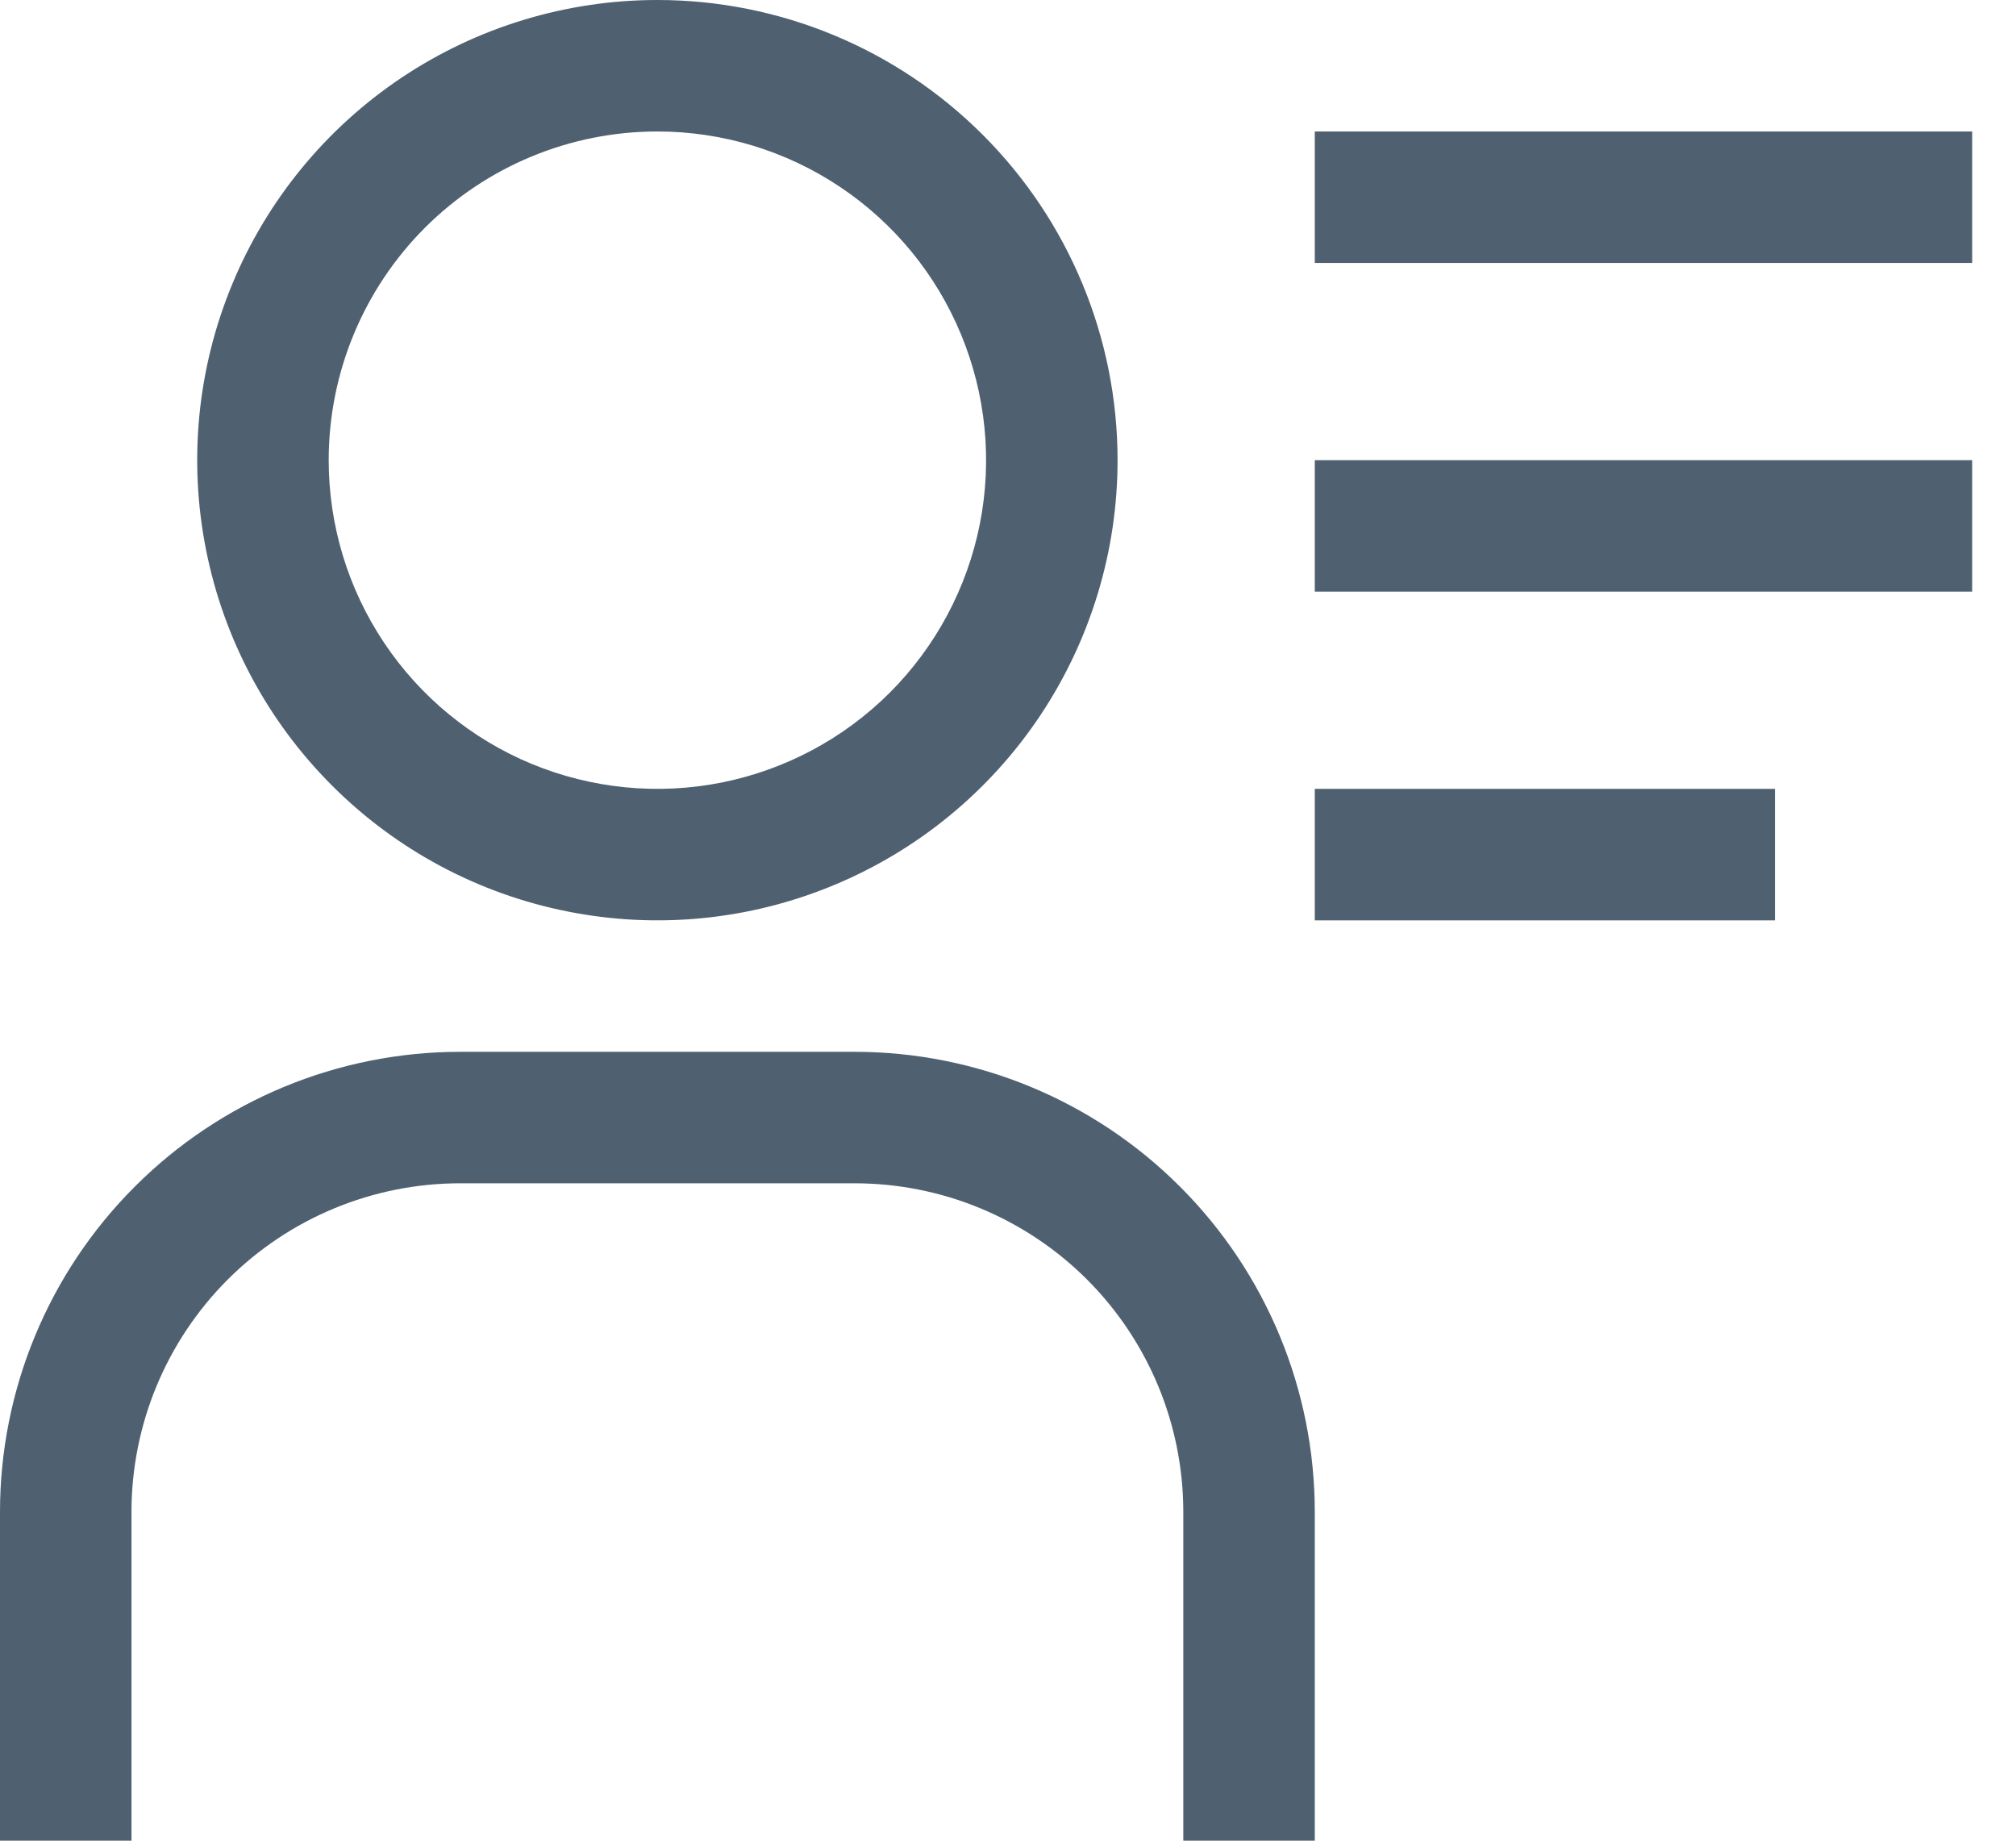
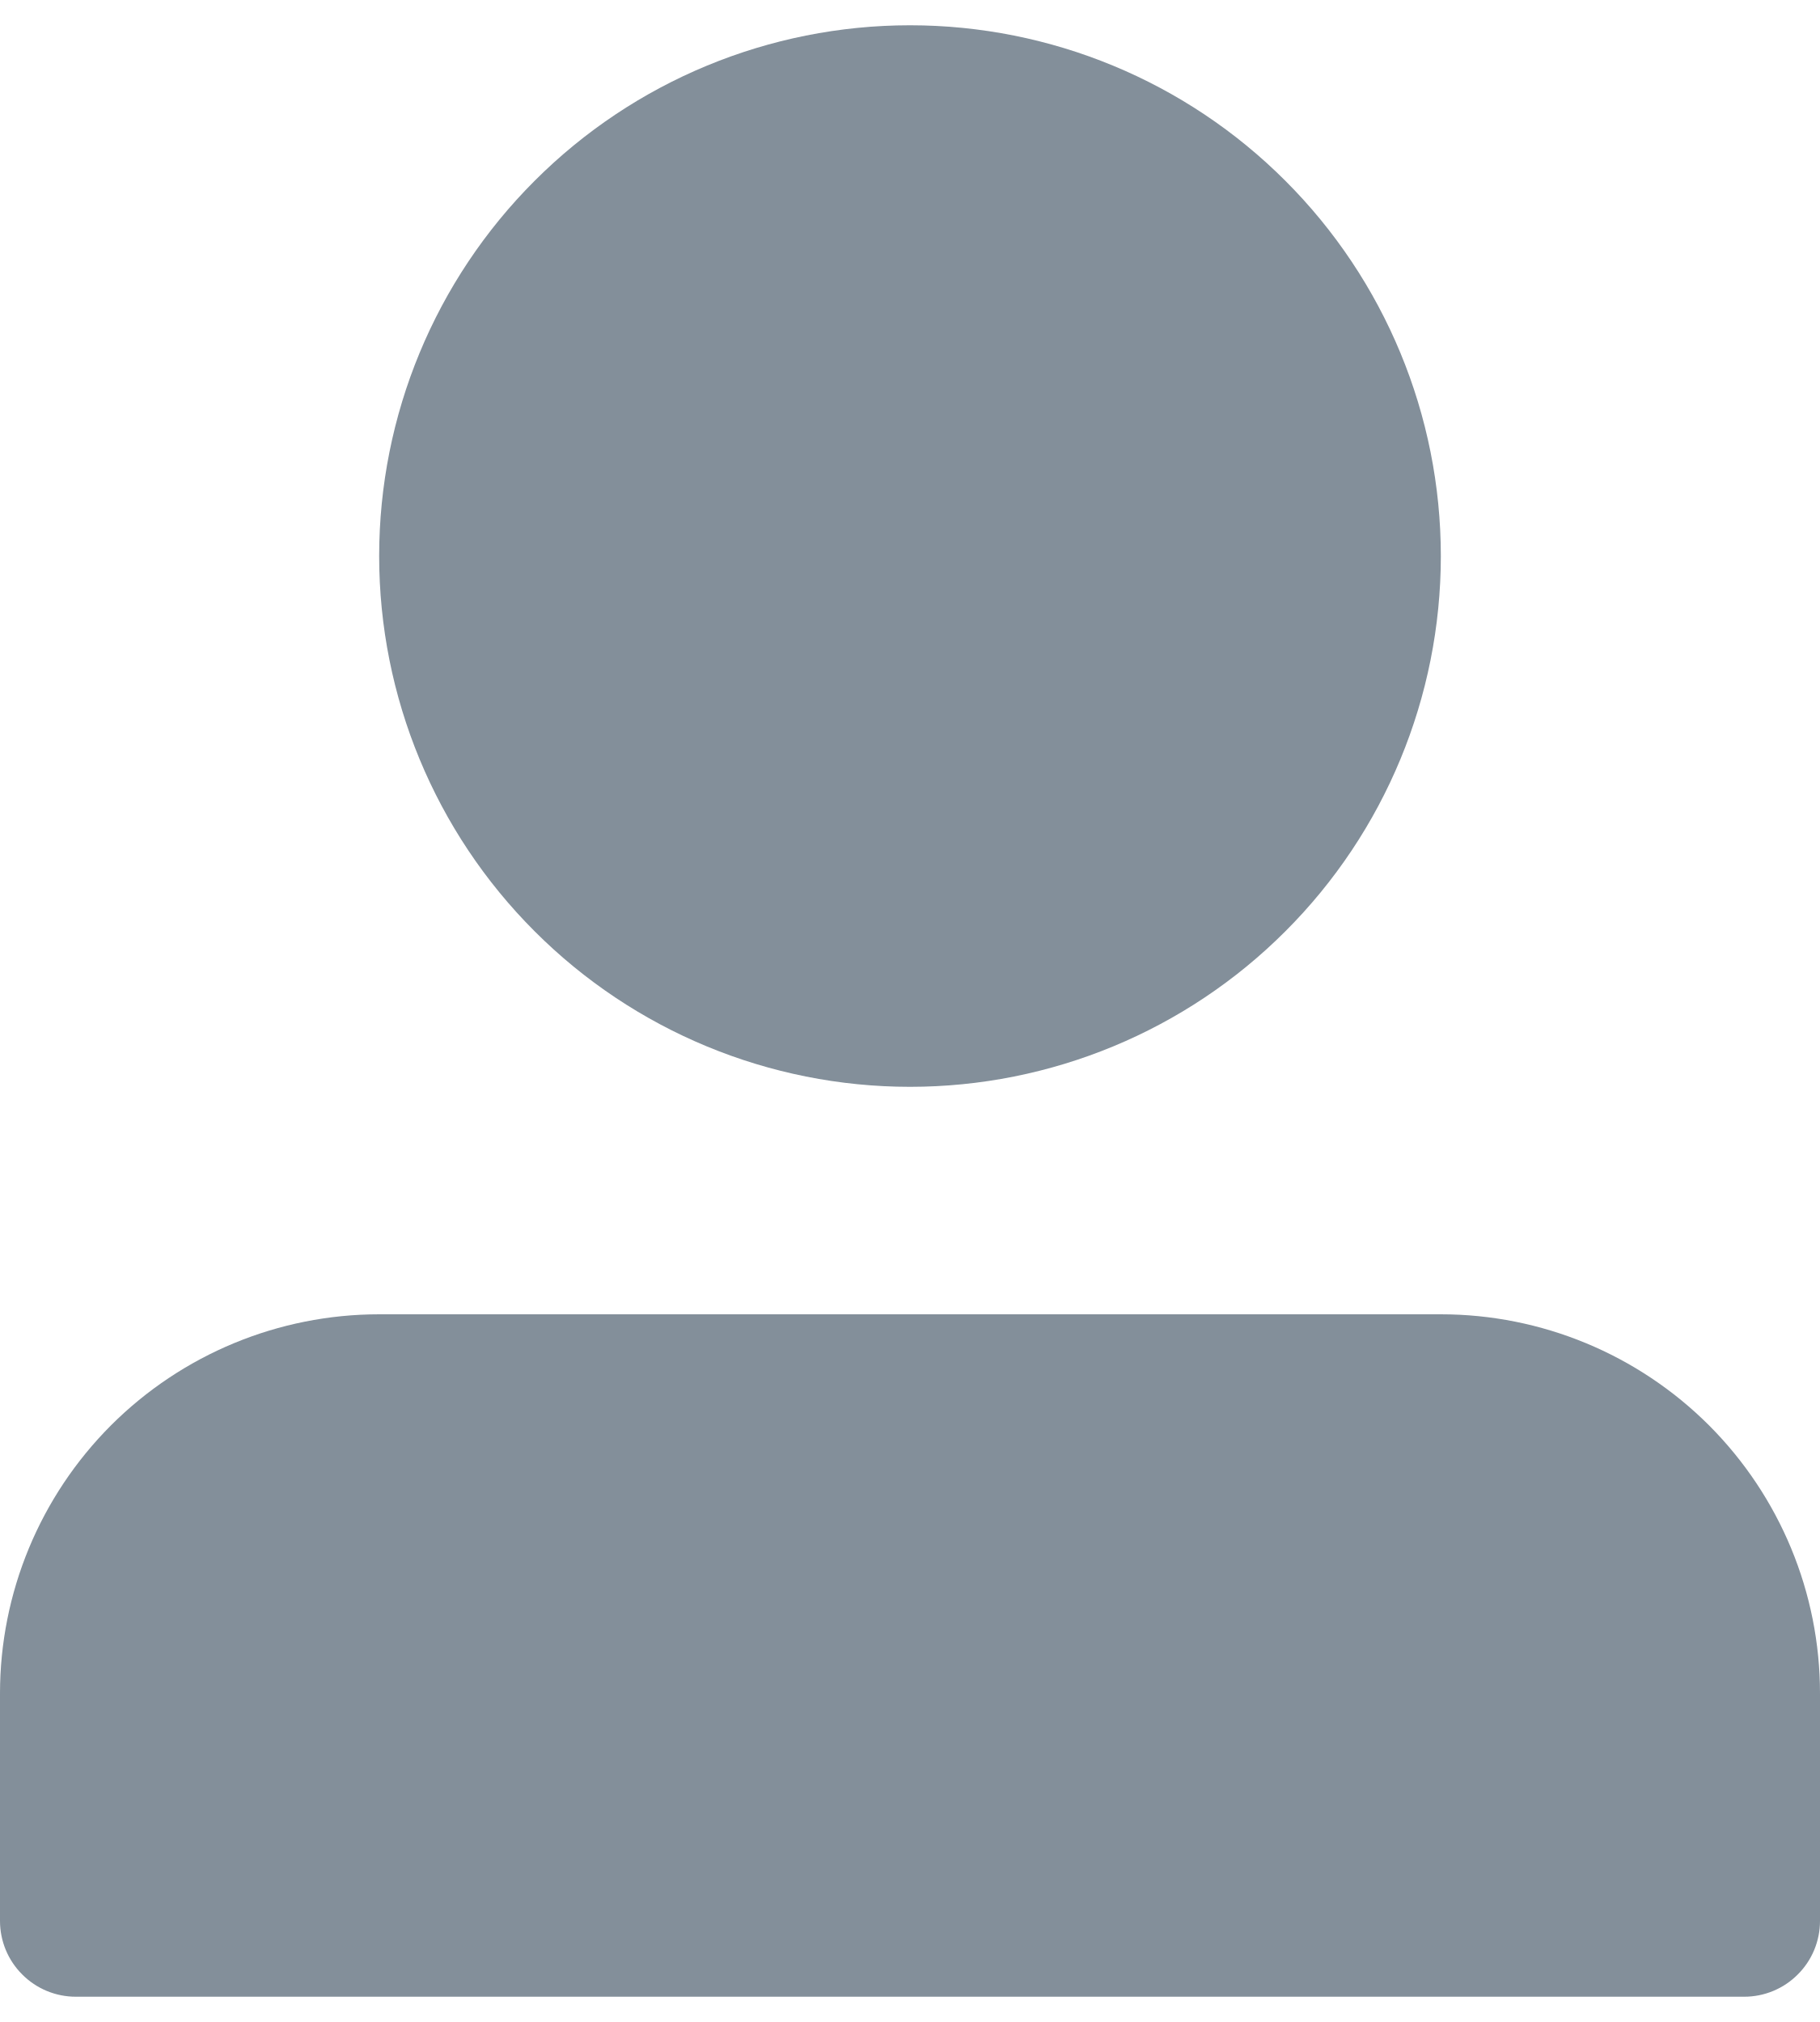
- <svg xmlns="http://www.w3.org/2000/svg" width="23" height="21" viewBox="0 0 23 21" fill="none">
-   <path d="M7.5 1.5C8.242 1.5 8.967 1.72 9.583 2.132C10.2 2.544 10.681 3.13 10.964 3.815C11.248 4.5 11.323 5.254 11.178 5.982C11.033 6.709 10.676 7.377 10.152 7.902C9.627 8.426 8.959 8.783 8.232 8.928C7.504 9.073 6.75 8.998 6.065 8.715C5.38 8.431 4.794 7.95 4.382 7.333C3.97 6.717 3.75 5.992 3.75 5.25C3.75 4.255 4.145 3.302 4.848 2.598C5.552 1.895 6.505 1.5 7.5 1.5ZM7.5 0C6.462 0 5.447 0.308 4.583 0.885C3.72 1.462 3.047 2.282 2.65 3.241C2.252 4.2 2.148 5.256 2.351 6.274C2.553 7.293 3.053 8.228 3.788 8.962C4.522 9.697 5.457 10.197 6.476 10.399C7.494 10.602 8.55 10.498 9.509 10.1C10.468 9.703 11.288 9.03 11.865 8.167C12.442 7.303 12.75 6.288 12.75 5.25C12.75 3.858 12.197 2.522 11.212 1.538C10.228 0.553 8.892 0 7.5 0ZM15 21H13.5V17.25C13.5 16.255 13.105 15.302 12.402 14.598C11.698 13.895 10.745 13.5 9.75 13.5H5.25C4.255 13.5 3.302 13.895 2.598 14.598C1.895 15.302 1.5 16.255 1.5 17.25V21H0V17.25C0 15.858 0.553 14.522 1.538 13.538C2.522 12.553 3.858 12 5.25 12H9.75C11.142 12 12.478 12.553 13.462 13.538C14.447 14.522 15 15.858 15 17.25V21ZM15 1.5H22.5V3H15V1.5ZM15 5.25H22.5V6.75H15V5.25ZM15 9H20.25V10.5H15V9Z" fill="#4F6070" />
+ <svg xmlns="http://www.w3.org/2000/svg" width="18" height="20" viewBox="0 0 18 20" fill="none">
+   <path d="M3.75 5.5C3.75 6.892 4.303 8.228 5.288 9.212C6.272 10.197 7.608 10.75 9 10.75C10.392 10.75 11.728 10.197 12.712 9.212C13.697 8.228 14.25 6.892 14.25 5.5C14.25 4.108 13.697 2.772 12.712 1.788C11.728 0.803 10.392 0.25 9 0.25C7.608 0.25 6.272 0.803 5.288 1.788C4.303 2.772 3.75 4.108 3.75 5.5ZM16.5 19.75H0.75C0.551 19.75 0.36 19.671 0.22 19.53C0.079 19.39 0 19.199 0 19V16.75C0 15.755 0.395 14.802 1.098 14.098C1.802 13.395 2.755 13 3.75 13H14.25C15.245 13 16.198 13.395 16.902 14.098C17.605 14.802 18 15.755 18 16.75V19C18 19.199 17.921 19.39 17.78 19.53C17.64 19.671 17.449 19.75 17.25 19.75H16.5Z" fill="#4F6070" fill-opacity="0.7" />
</svg>
